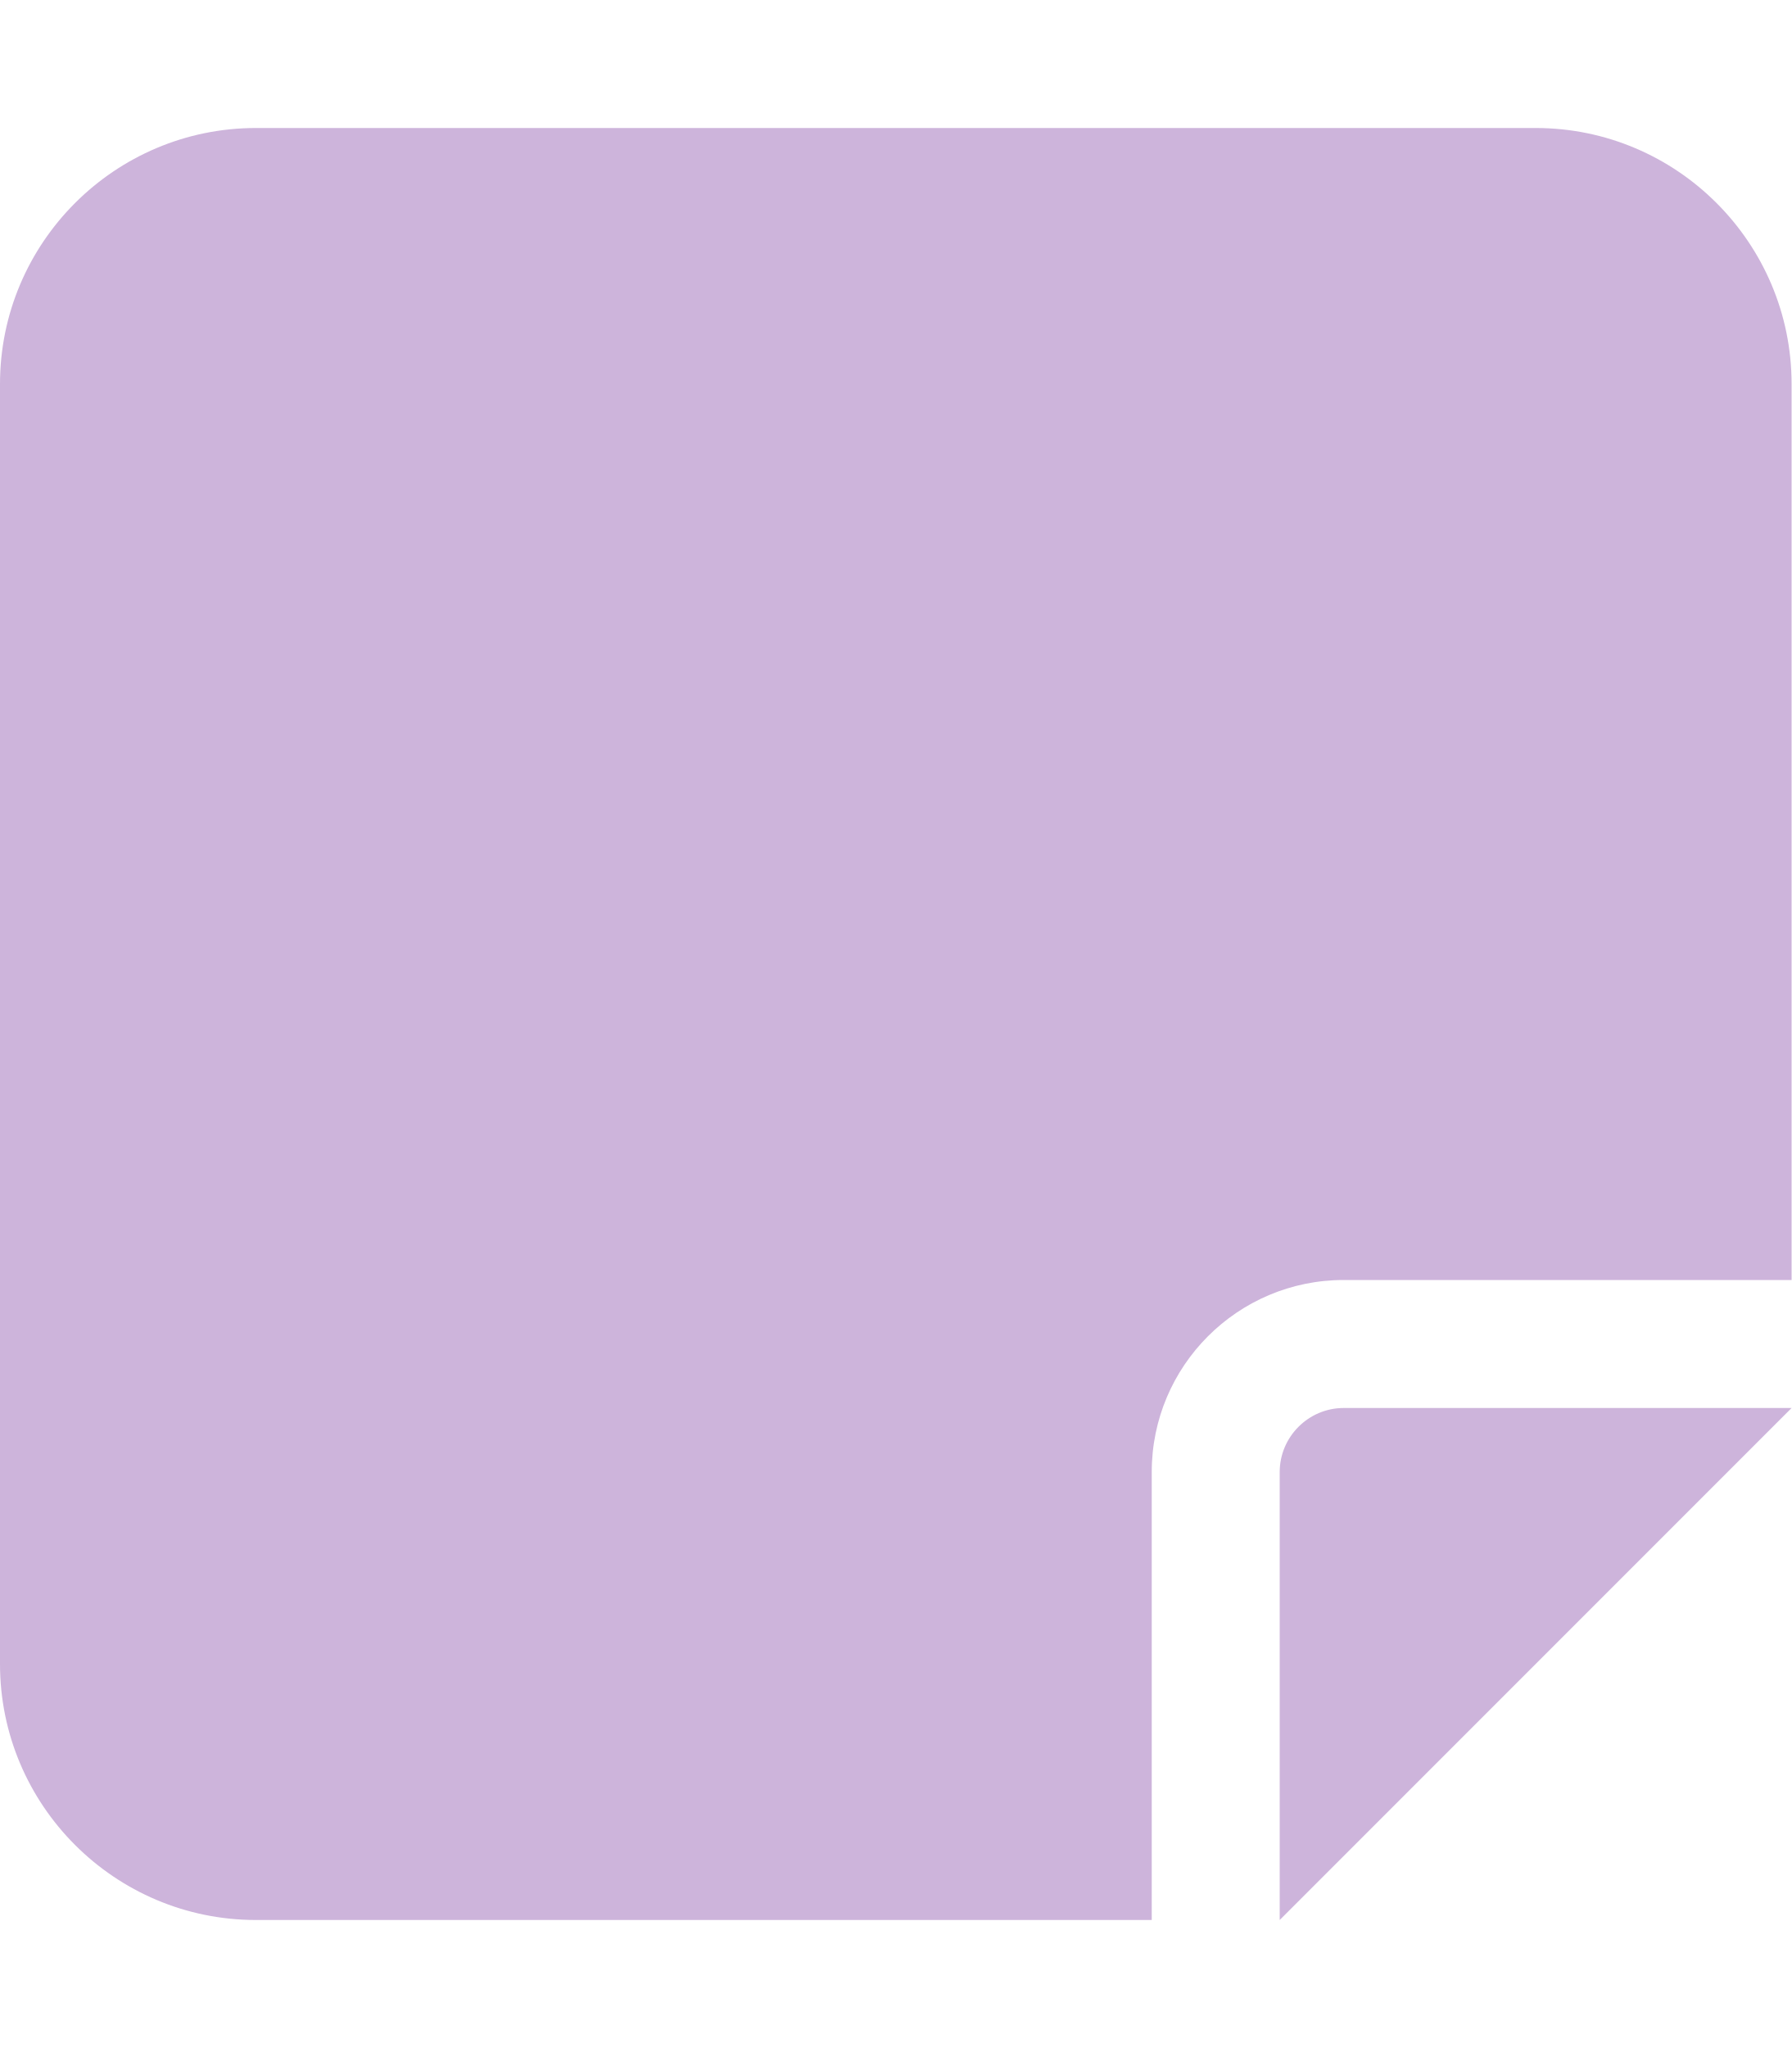
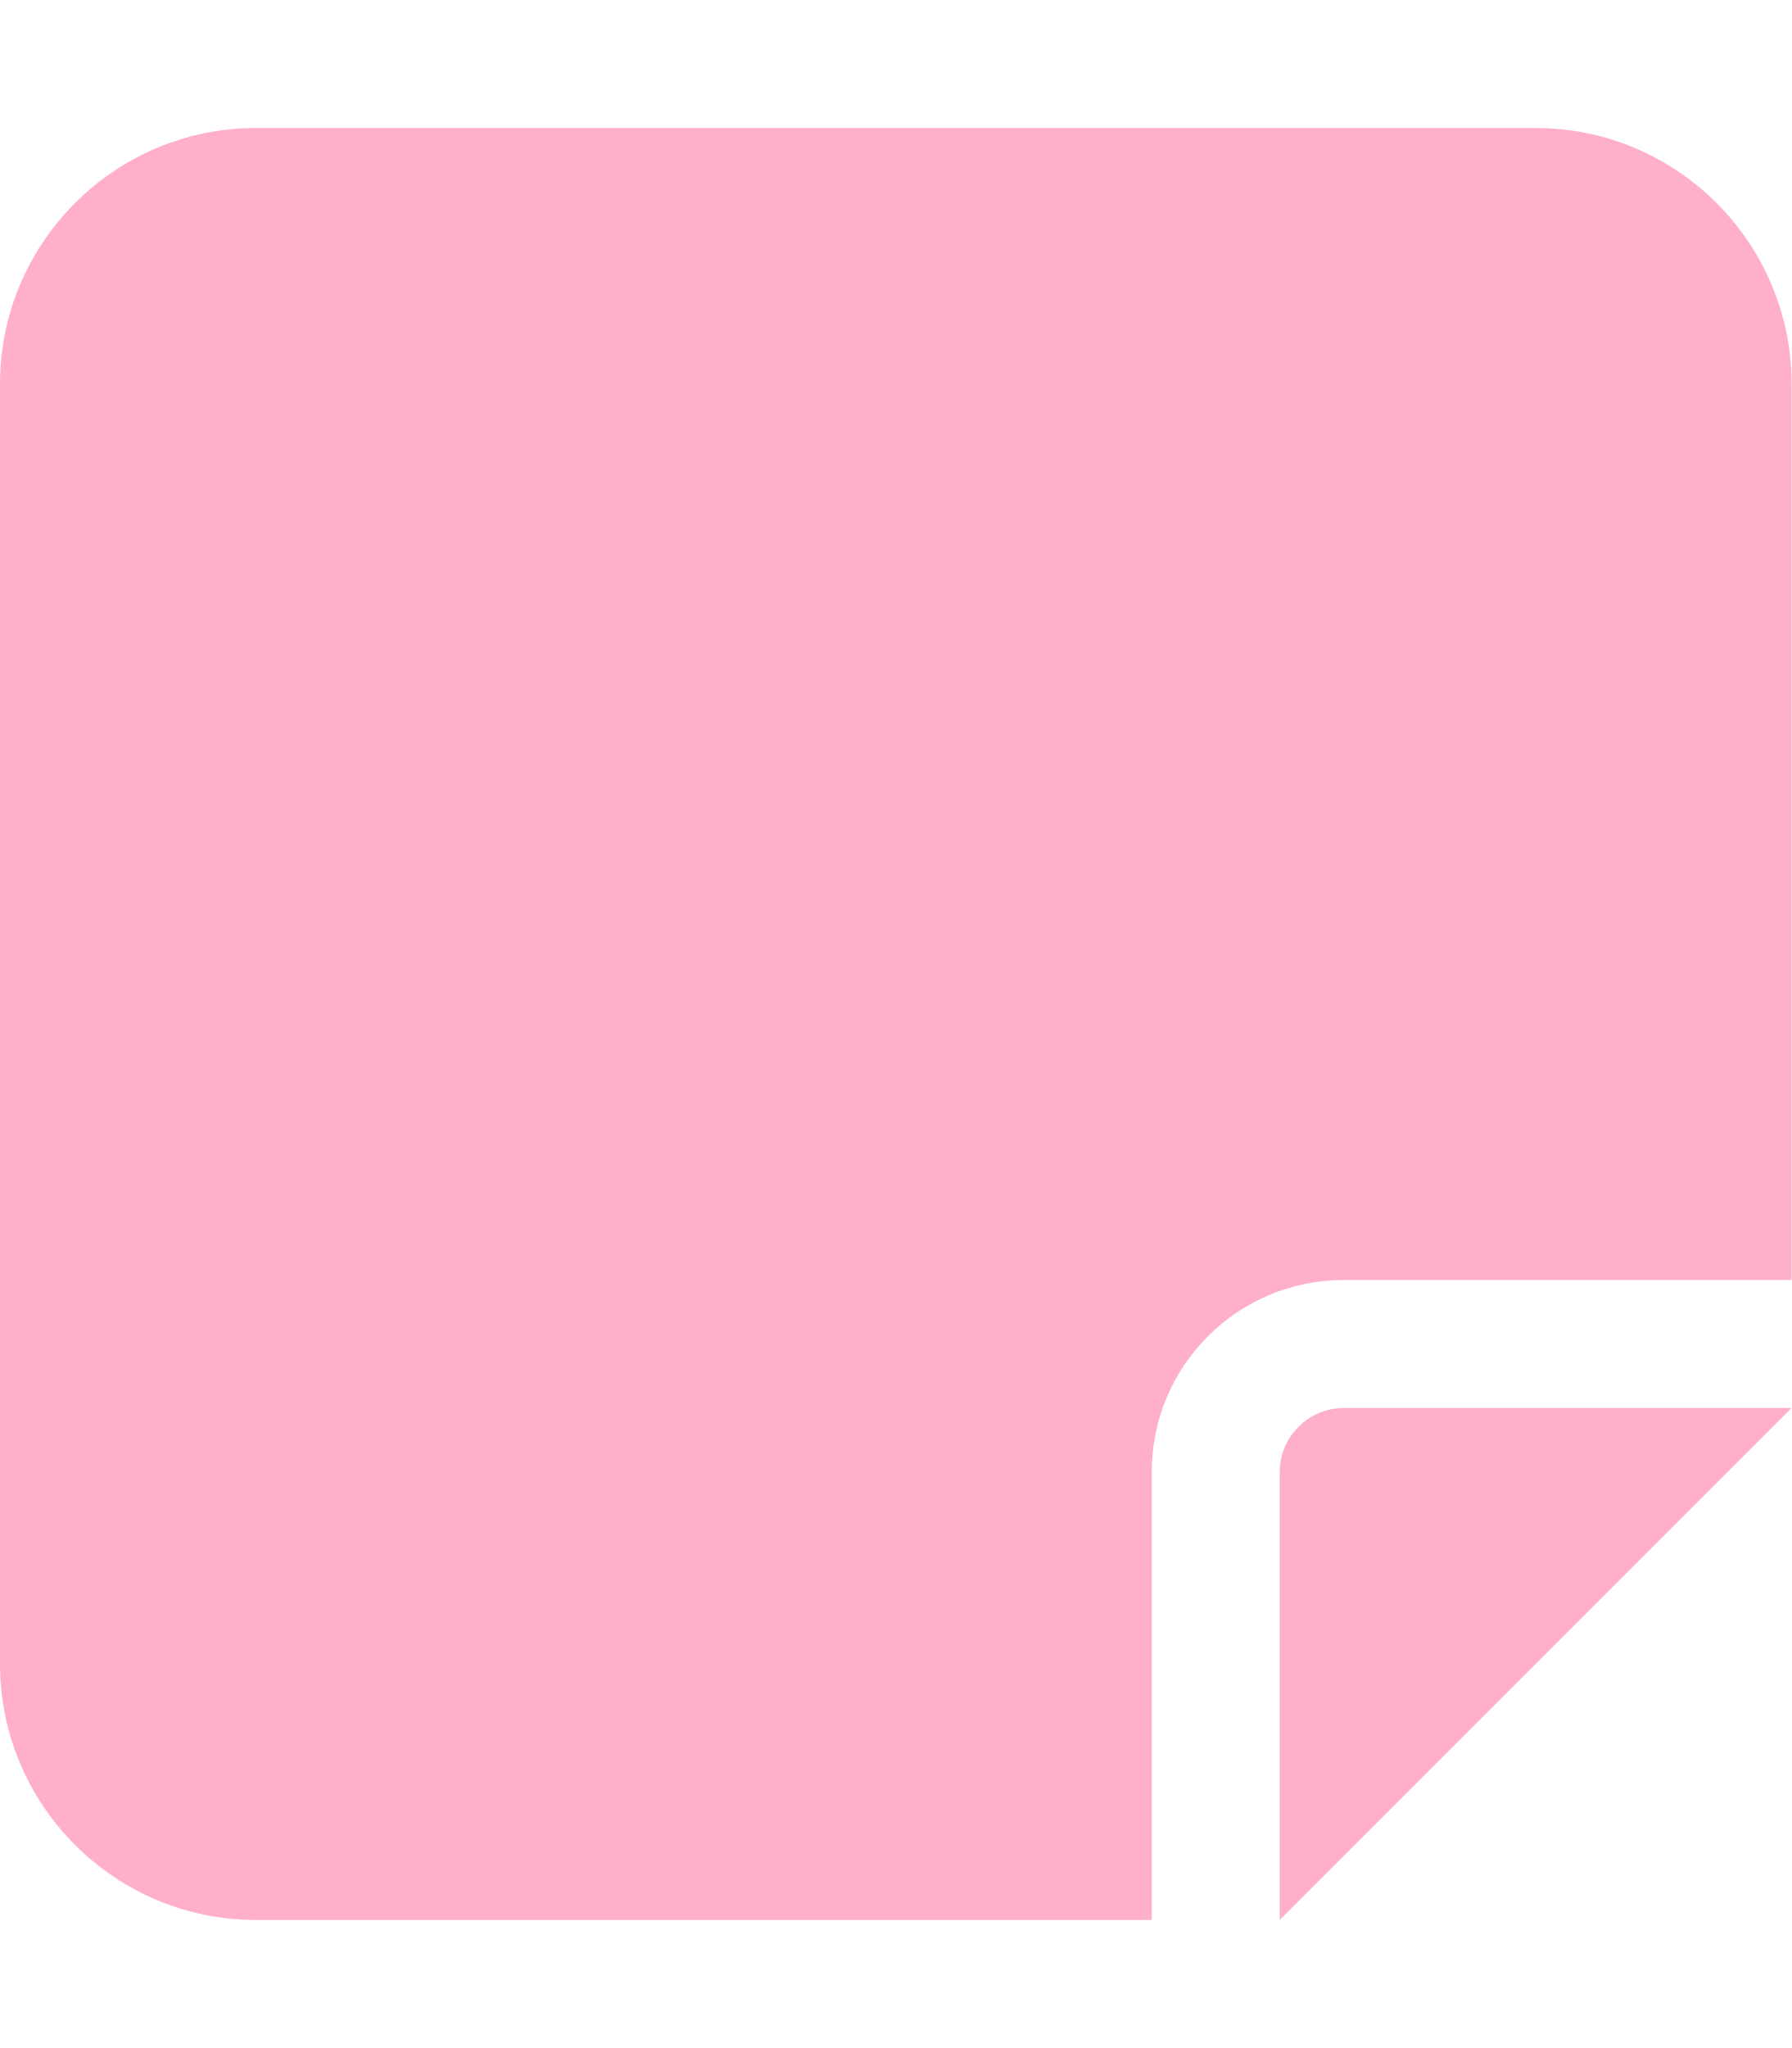
- <svg xmlns="http://www.w3.org/2000/svg" viewBox="0 0 448 512" fill="#cdb4db">
+ <svg xmlns="http://www.w3.org/2000/svg" viewBox="0 0 448 512" fill="#ffafcc">
  <path d="M64 32C28.7 32 0 60.7 0 96V416c0 35.3 28.7 64 64 64H288V368c0-26.5 21.5-48 48-48H448V96c0-35.3-28.7-64-64-64H64zM448 352H402.7 336c-8.8 0-16 7.2-16 16v66.7V480l32-32 64-64 32-32z" />
</svg>
